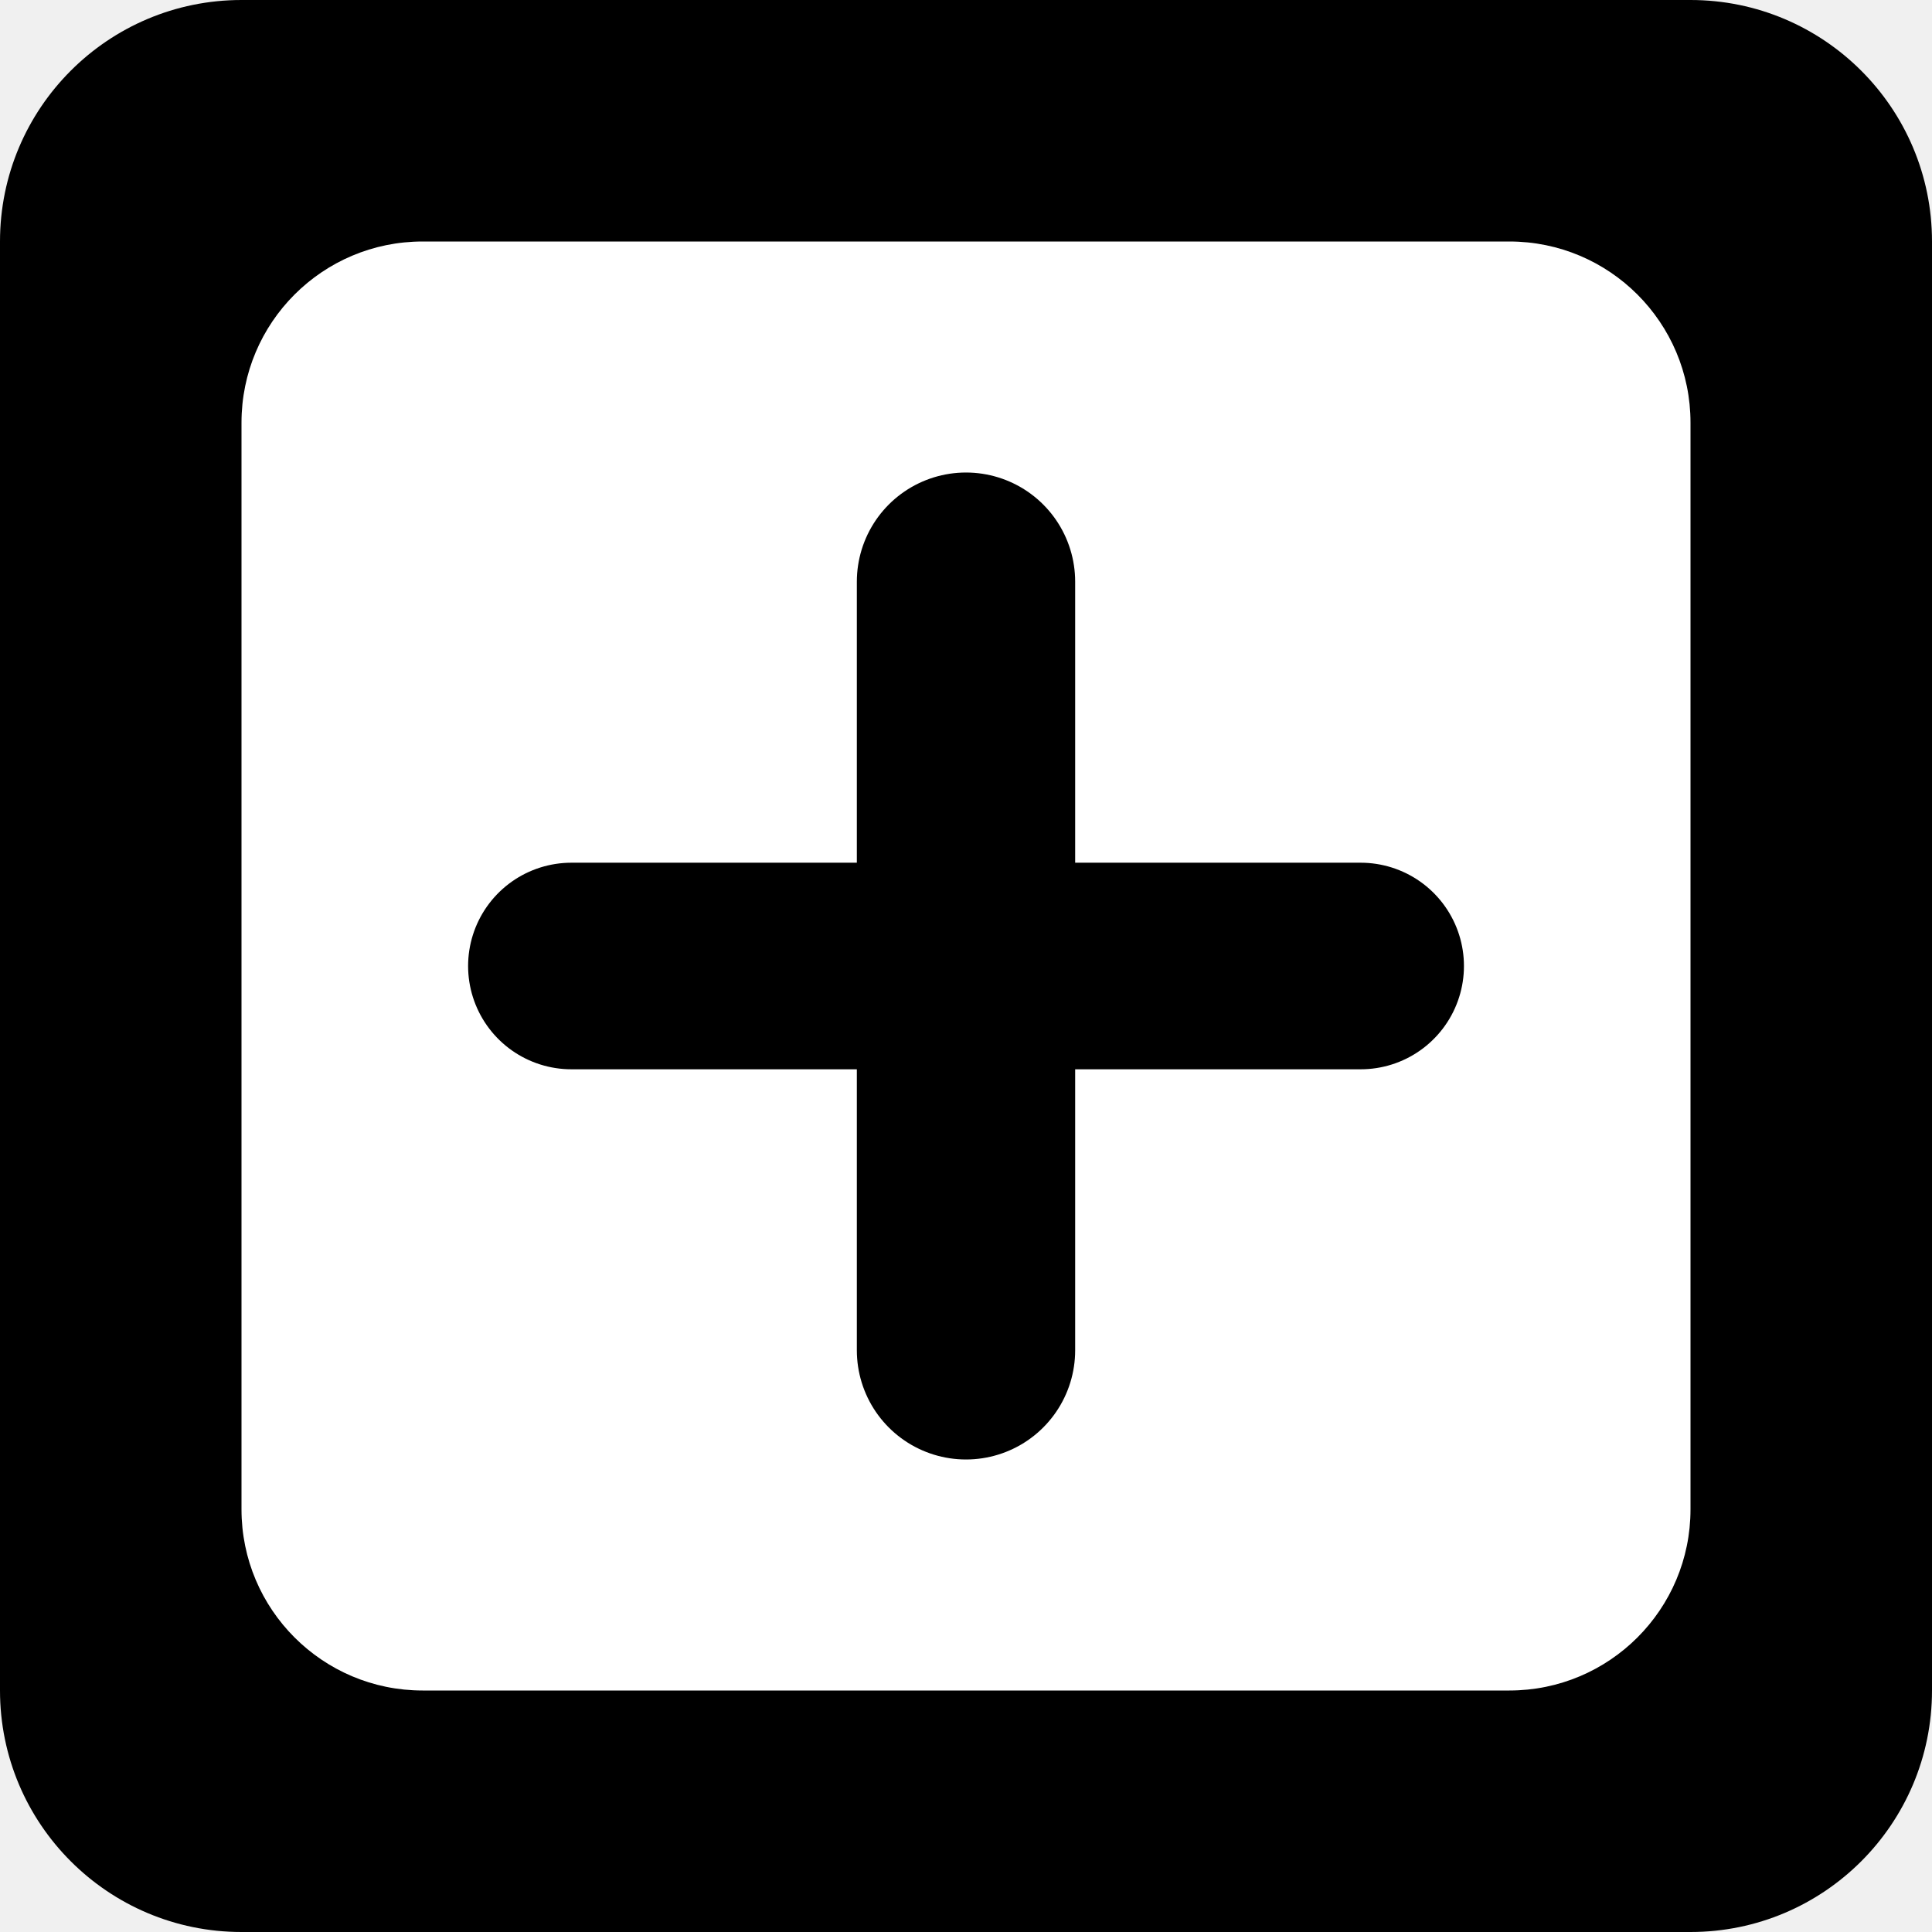
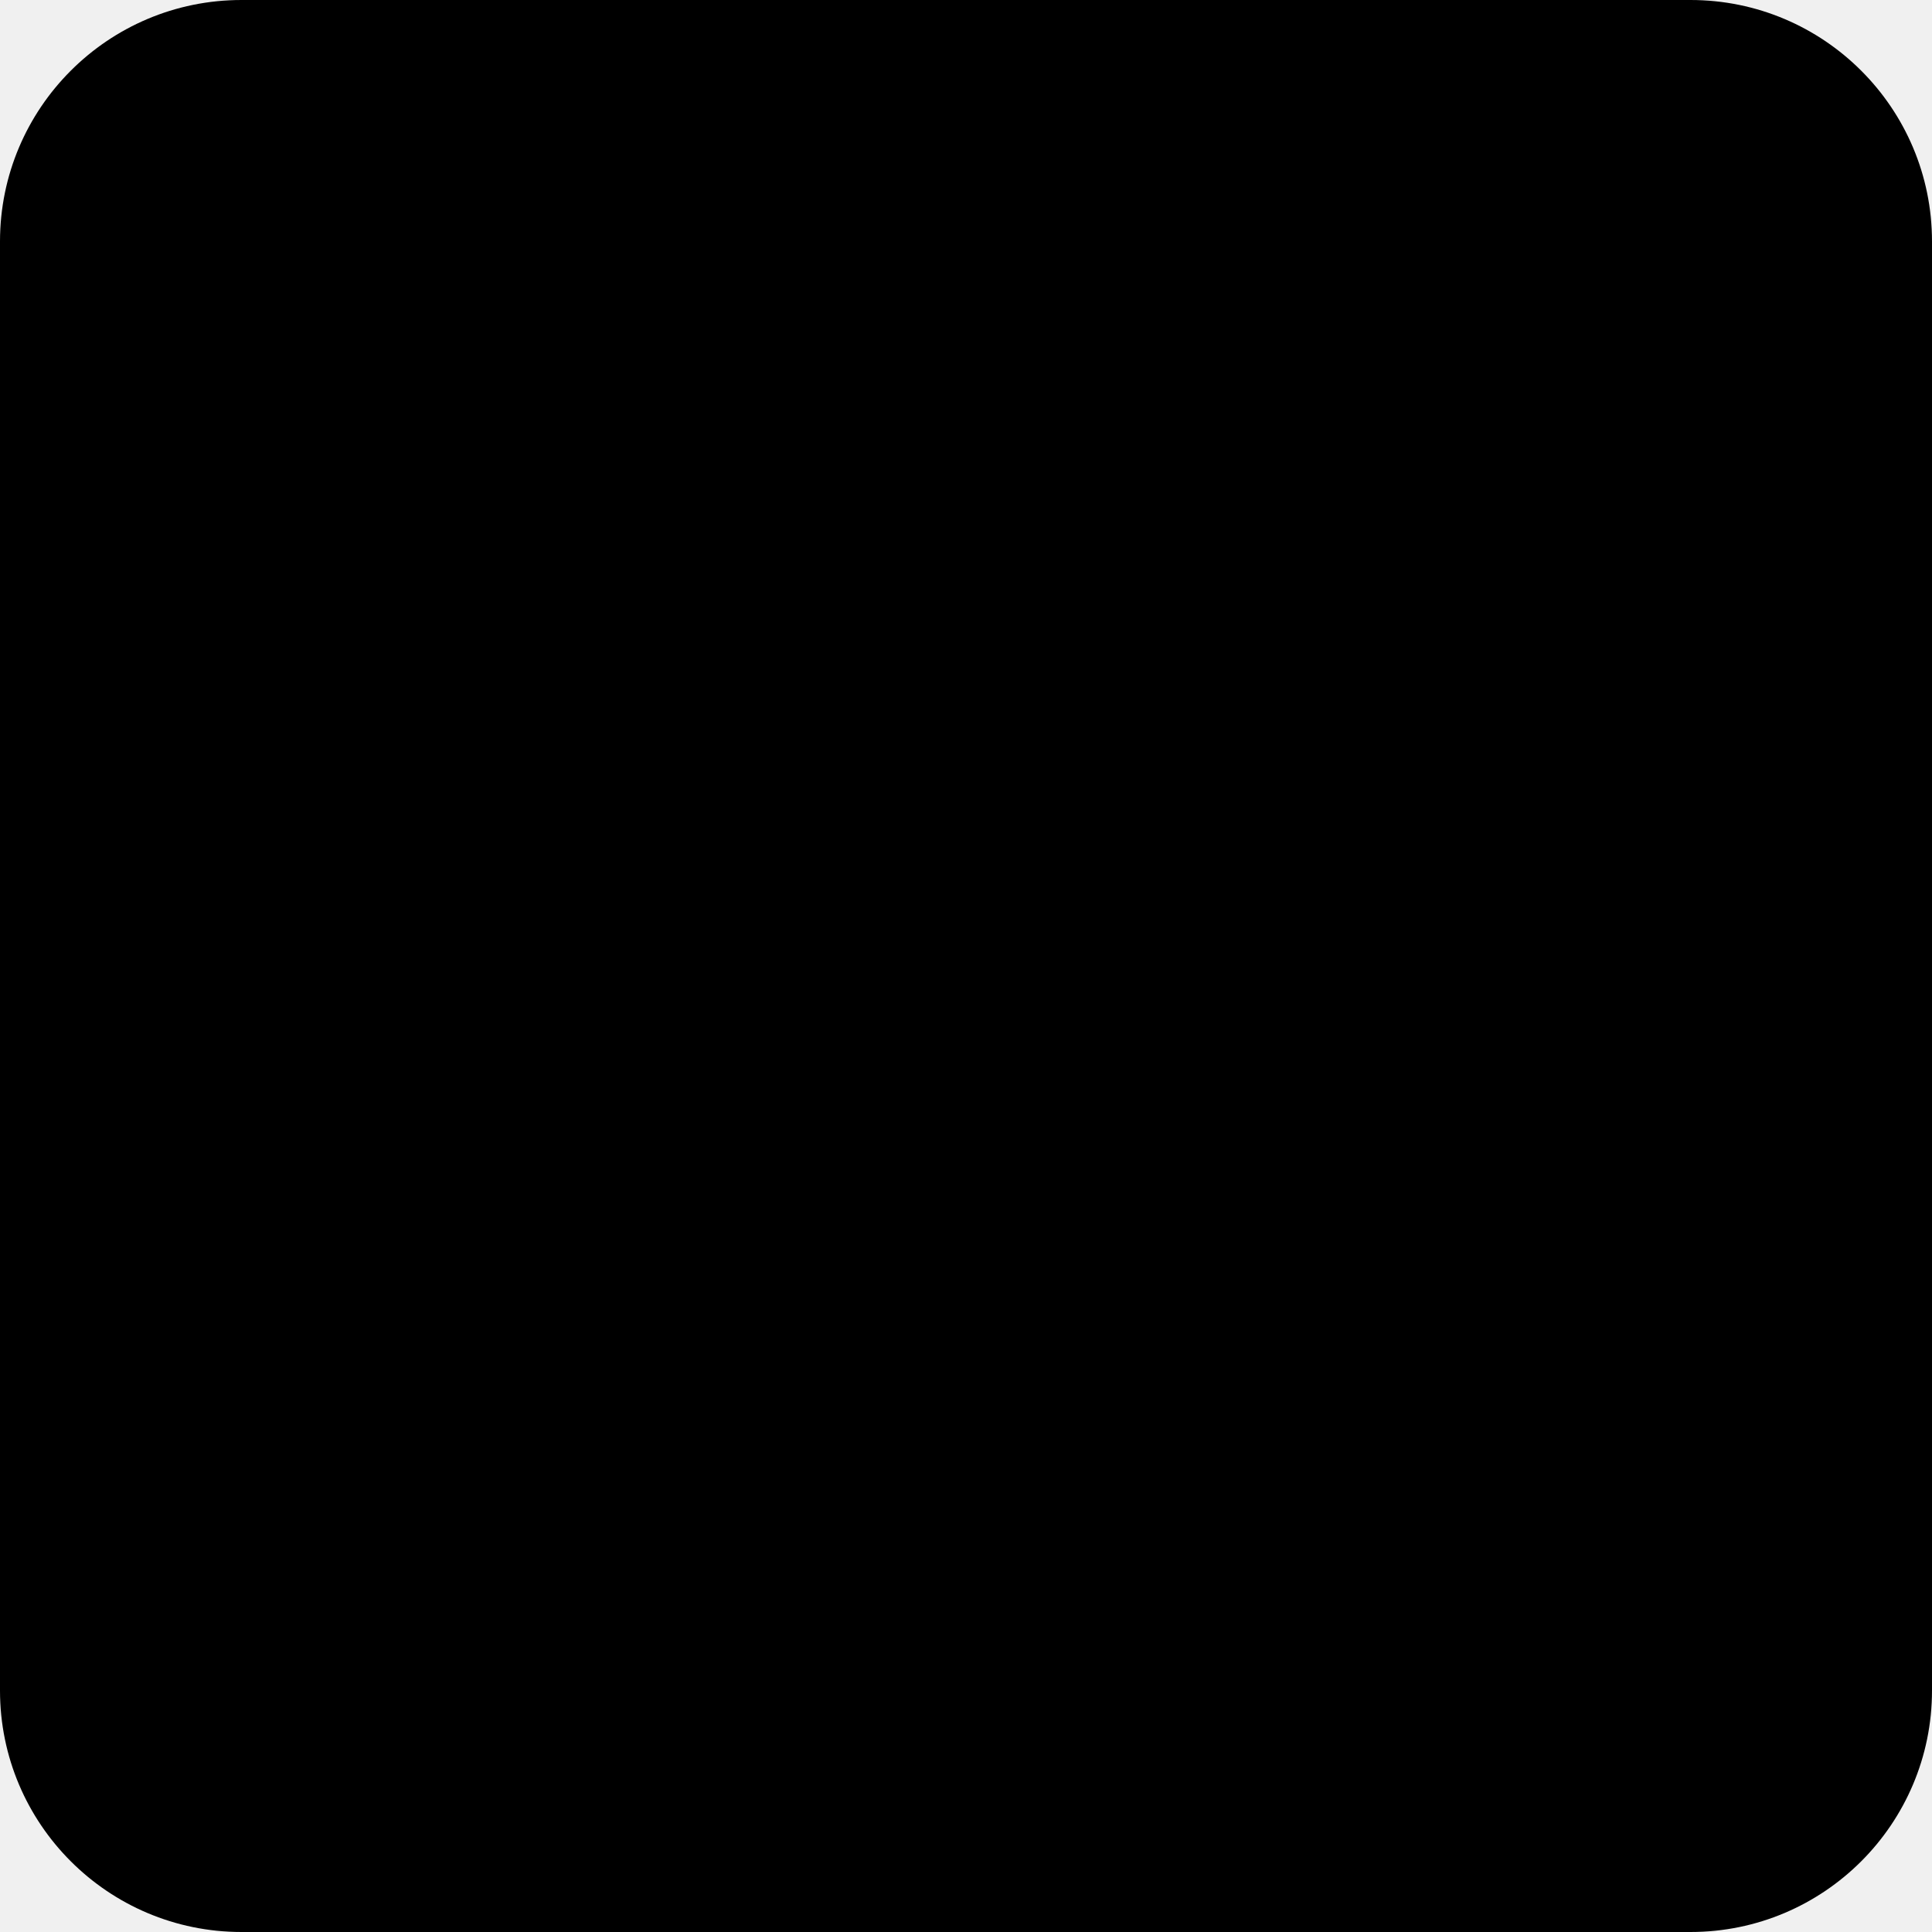
<svg xmlns="http://www.w3.org/2000/svg" width="40mm" height="40mm" viewBox="0 0 40 40" version="1.1" id="svg1">
  <style id="style1" />
  <defs id="defs1">
    <linearGradient id="swatch4">
      <stop style="stop-color:#039c03;stop-opacity:1;" offset="0" id="stop4" />
    </linearGradient>
    <linearGradient id="swatch3">
      <stop style="stop-color:#ffd000;stop-opacity:1;" offset="0" id="stop3" />
    </linearGradient>
    <linearGradient id="swatch2">
      <stop style="stop-color:#a40000;stop-opacity:1;" offset="0" id="stop2" />
    </linearGradient>
    <linearGradient id="swatch1">
      <stop style="stop-color:#373737;stop-opacity:1;" offset="0" id="stop1" />
    </linearGradient>
  </defs>
  <g id="layer1" transform="translate(-110,-45)">
    <rect style="fill:#000000;stroke-width:0.265" id="rect2" width="40" height="40" x="110" y="45" rx="5" ry="5" />
-     <rect style="fill:#ffffff;fill-opacity:1;stroke-width:0.198" id="rect2-3" width="30" height="30" x="115" y="50" rx="3.75" ry="3.75" />
+     <rect style="fill-opacity:1;stroke-width:0.198" id="rect2-3" width="30" height="30" x="115" y="50" rx="3.75" ry="3.75" />
    <path style="fill:#ffffff;fill-opacity:1;stroke:#000000;stroke-width:4.52;stroke-linecap:round;stroke-dasharray:none;stroke-opacity:1" d="M 130,57.043 V 72.957" id="path2" />
    <path style="fill:#ffffff;fill-opacity:1;stroke:#000000;stroke-width:4.277;stroke-linecap:round;stroke-dasharray:none;stroke-opacity:1" d="m 121.83,65 h 16.341" id="path3" />
  </g>
</svg>
